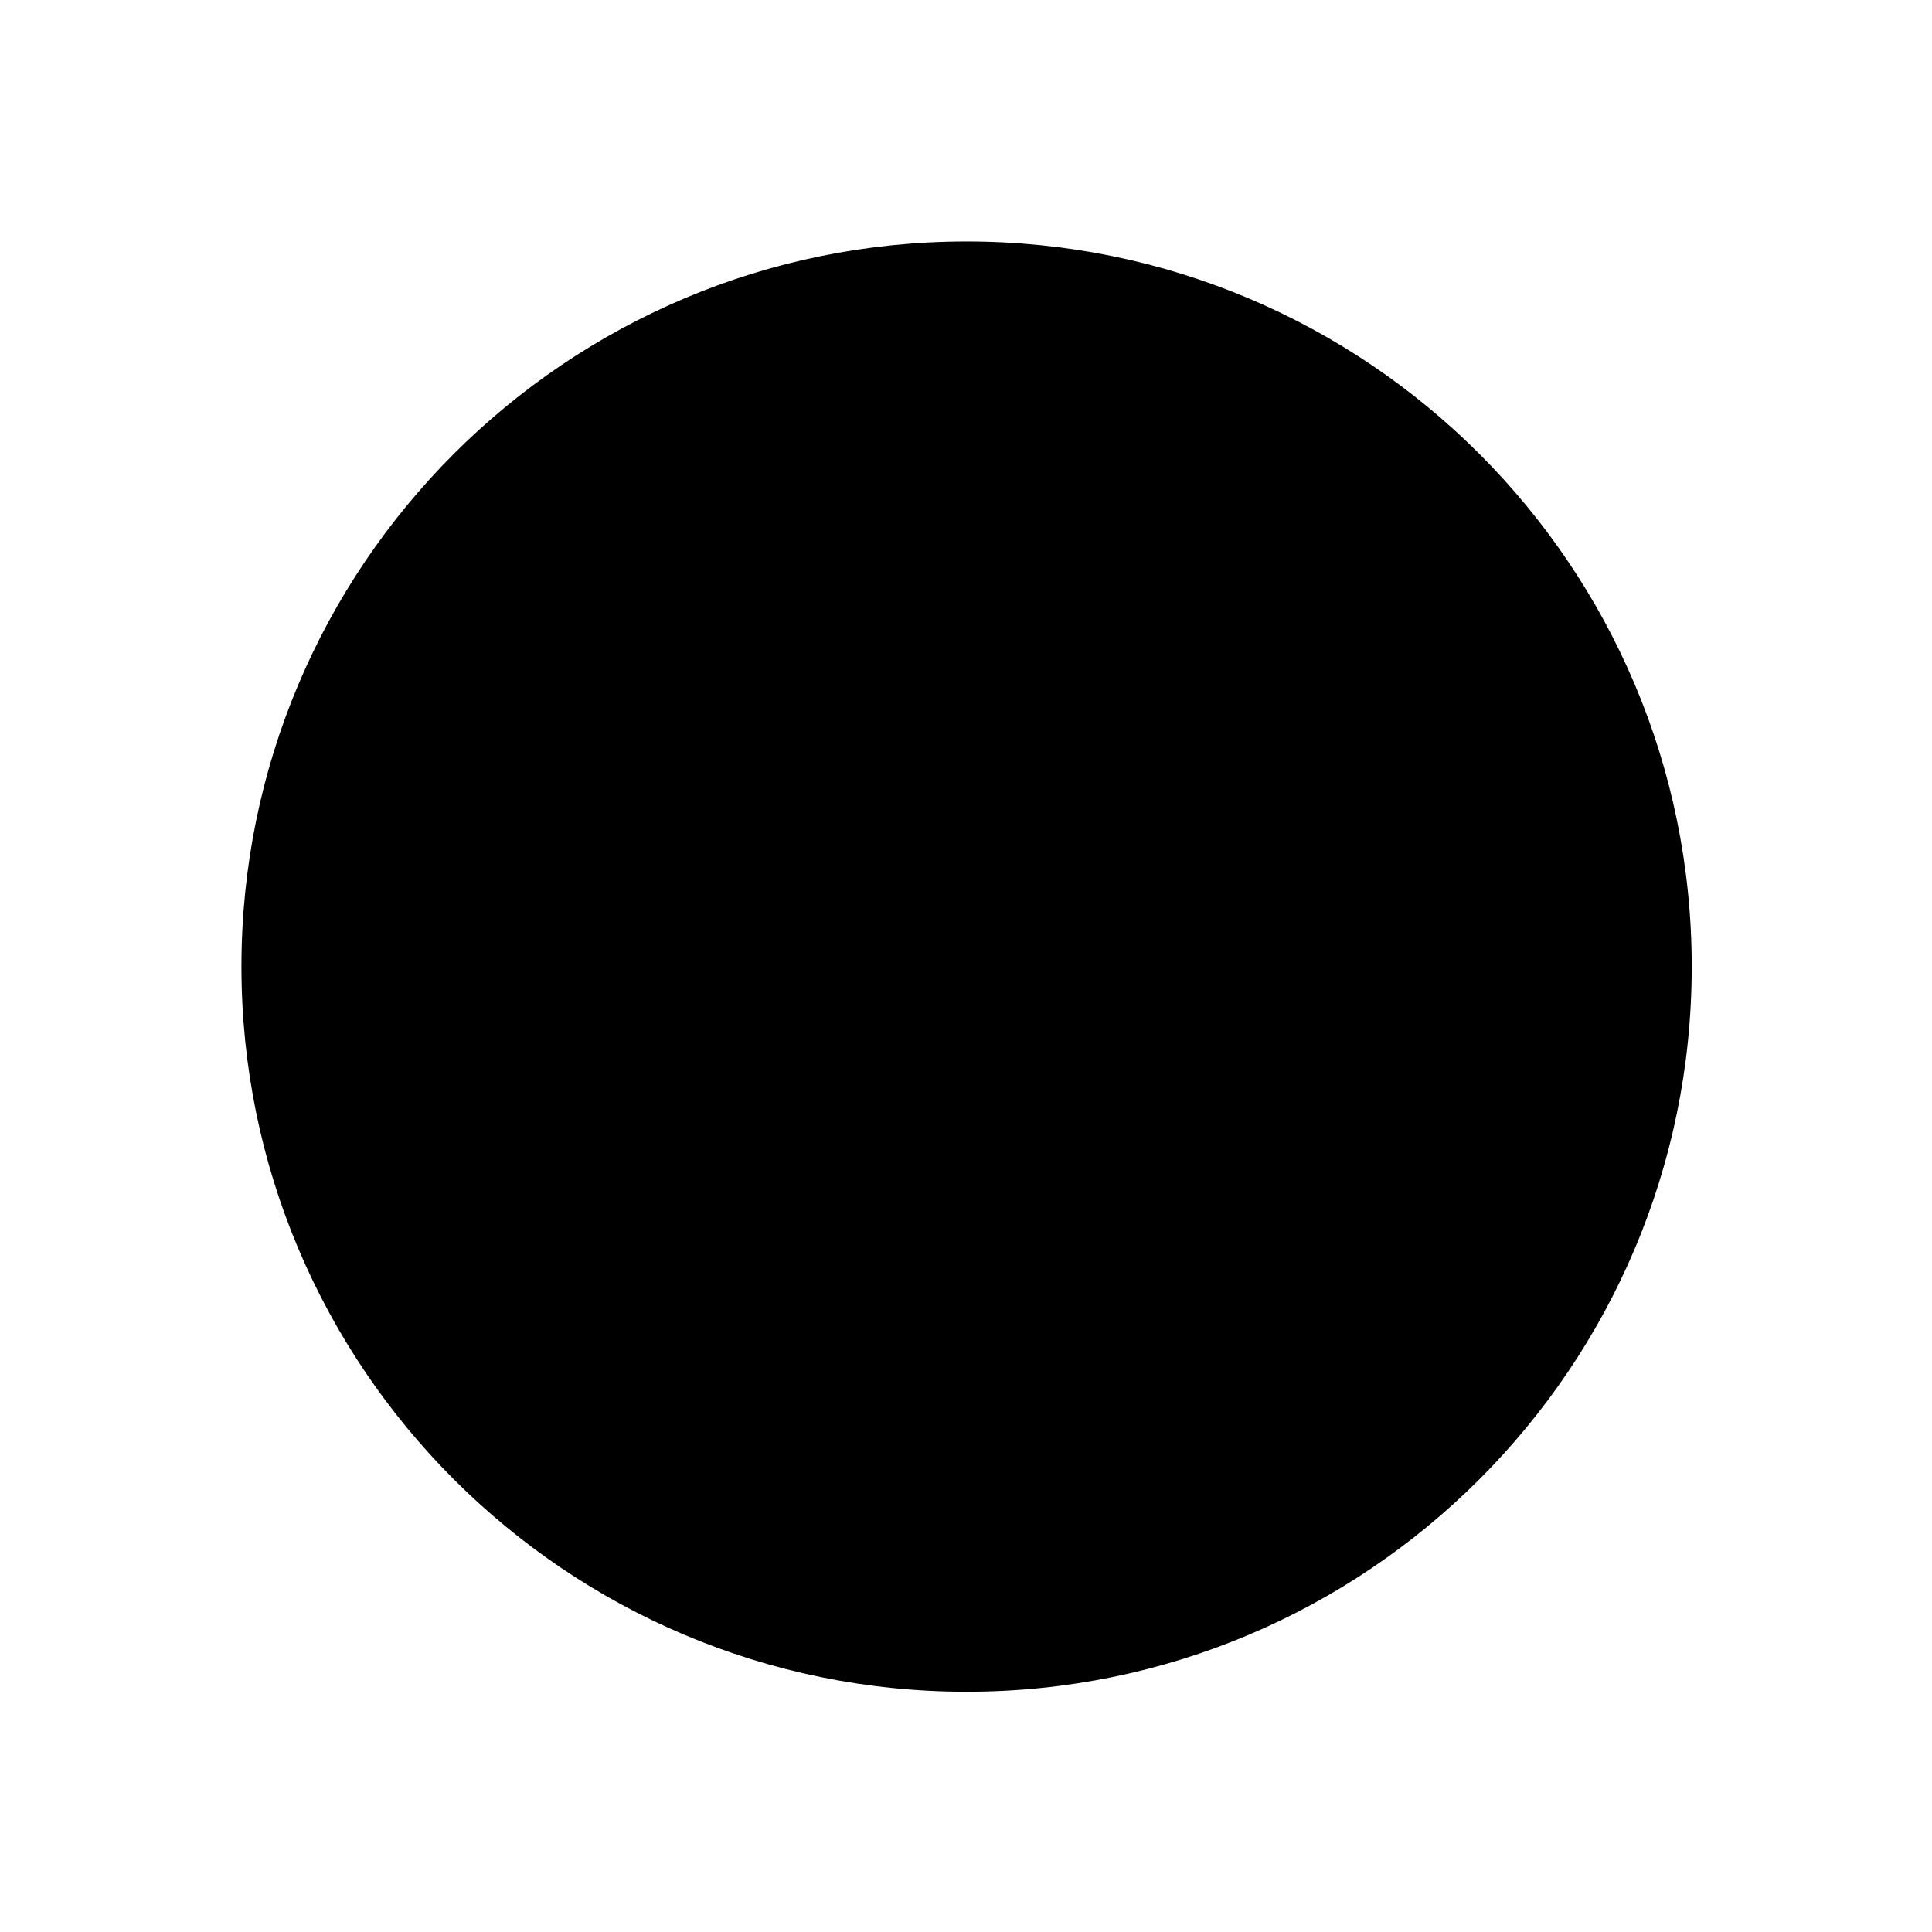
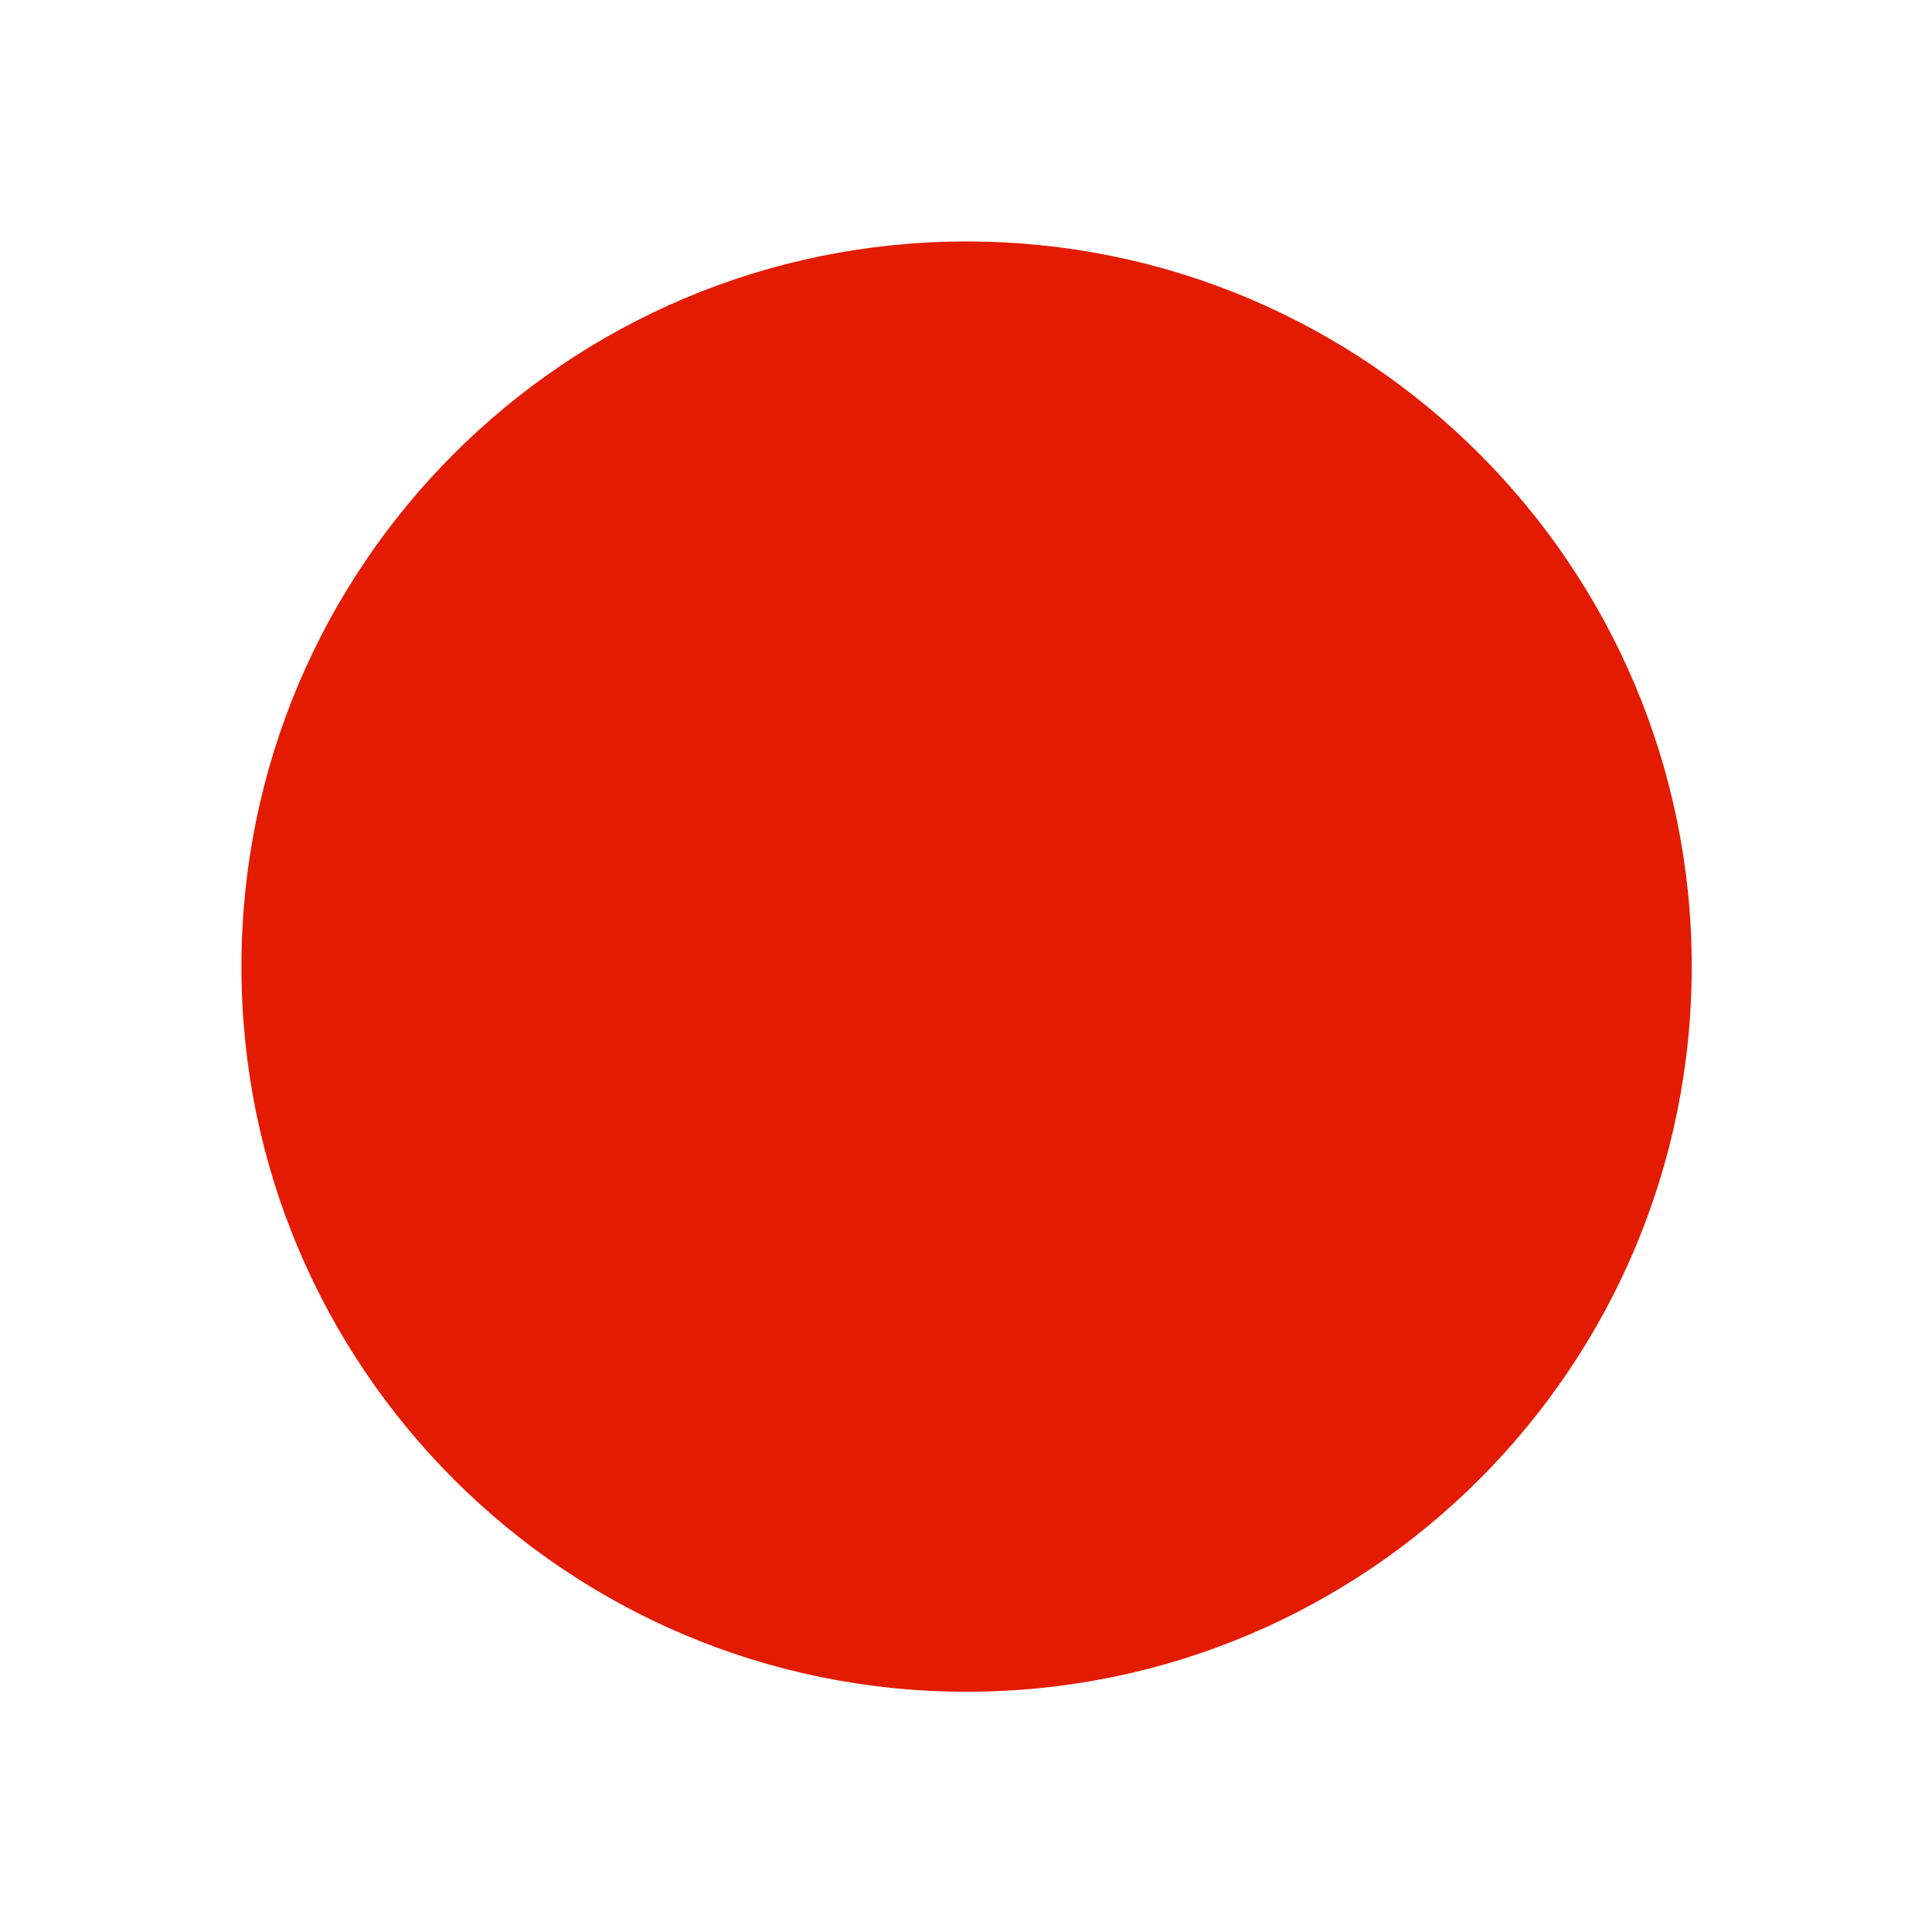
- <svg xmlns="http://www.w3.org/2000/svg" fill="#000000" width="800px" height="800px" viewBox="0 0 64 64" version="1.1" xml:space="preserve" style="fill-rule:evenodd;clip-rule:evenodd;stroke-linejoin:round;stroke-miterlimit:2;">
+ <svg xmlns="http://www.w3.org/2000/svg" fill="#E31B00" width="800px" height="800px" viewBox="0 0 64 64" version="1.1" xml:space="preserve" style="fill-rule:evenodd;clip-rule:evenodd;stroke-linejoin:round;stroke-miterlimit:2;">
  <g transform="matrix(1,0,0,1,-576,-320)">
    <rect id="Icons" x="0" y="0" width="1280" height="800" style="fill:none;" />
    <g id="Icons1">
      <g id="Strike">
            </g>
      <g id="H1">
            </g>
      <g id="H2">
            </g>
      <g id="H3">
            </g>
      <g id="list-ul">
            </g>
      <g id="hamburger-1">
            </g>
      <g id="hamburger-2">
            </g>
      <g id="list-ol">
            </g>
      <g id="list-task">
            </g>
      <g id="trash">
            </g>
      <g id="vertical-menu">
            </g>
      <g id="horizontal-menu">
            </g>
      <g id="sidebar-2">
            </g>
      <g id="Pen">
            </g>
      <g id="Pen1">
            </g>
      <g id="clock">
            </g>
      <g id="external-link">
            </g>
      <g id="hr">
            </g>
      <g id="info">
            </g>
      <g id="warning">
            </g>
      <g id="plus-circle">
            </g>
      <g id="minus-circle">
            </g>
      <g id="vue">
            </g>
      <g id="cog">
            </g>
      <g id="logo">
            </g>
      <g id="radio-check">
            </g>
      <g id="eye-slash">
            </g>
      <g id="eye">
            </g>
      <g id="toggle-off">
            </g>
      <g id="shredder">
            </g>
      <g id="spinner--loading--dots-">
            </g>
      <g id="react">
            </g>
      <g id="check-selected">
            </g>
      <g id="circle-filled" transform="matrix(1.70002,0,0,1.70002,-316.778,-246.387)">
        <circle cx="543.992" cy="352" r="14.13" />
      </g>
      <g id="turn-off">
            </g>
      <g id="code-block">
            </g>
      <g id="user">
            </g>
      <g id="coffee-bean">
            </g>
      <g transform="matrix(0.638317,0.368532,-0.368532,0.638317,785.021,-208.975)">
        <g id="coffee-beans">
          <g id="coffee-bean1">
                    </g>
        </g>
      </g>
      <g id="coffee-bean-filled">
            </g>
      <g transform="matrix(0.638317,0.368532,-0.368532,0.638317,913.062,-208.975)">
        <g id="coffee-beans-filled">
          <g id="coffee-bean2">
                    </g>
        </g>
      </g>
      <g id="clipboard">
            </g>
      <g transform="matrix(1,0,0,1,128.011,1.35415)">
        <g id="clipboard-paste">
                </g>
      </g>
      <g id="clipboard-copy">
            </g>
      <g id="Layer1">
            </g>
    </g>
  </g>
</svg>
